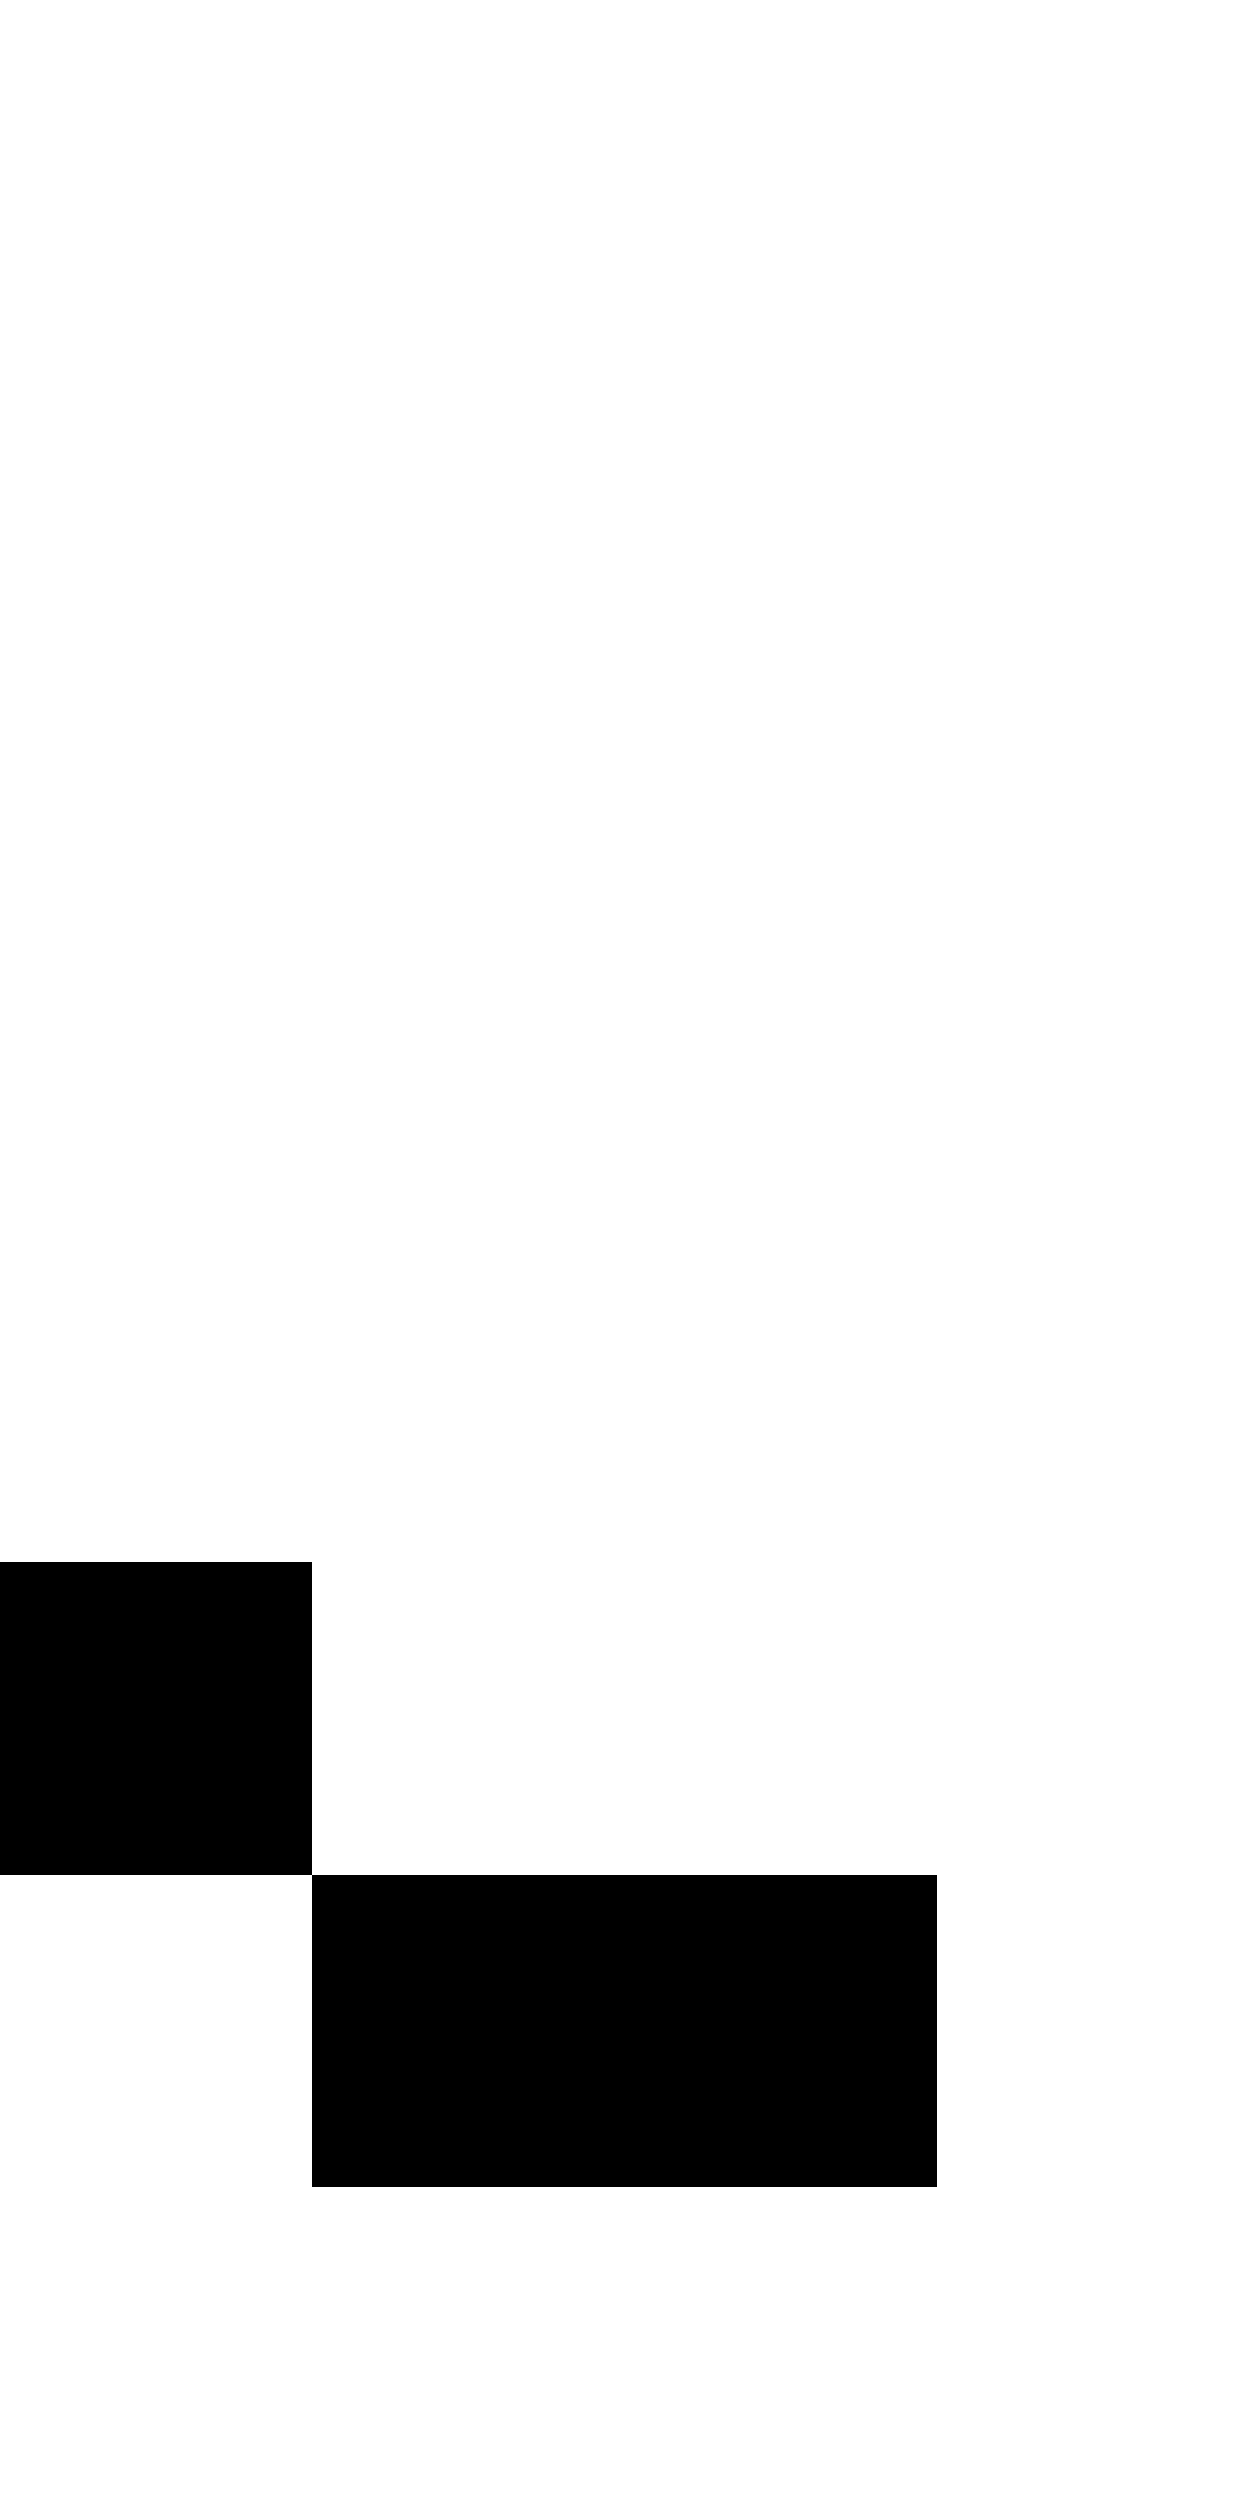
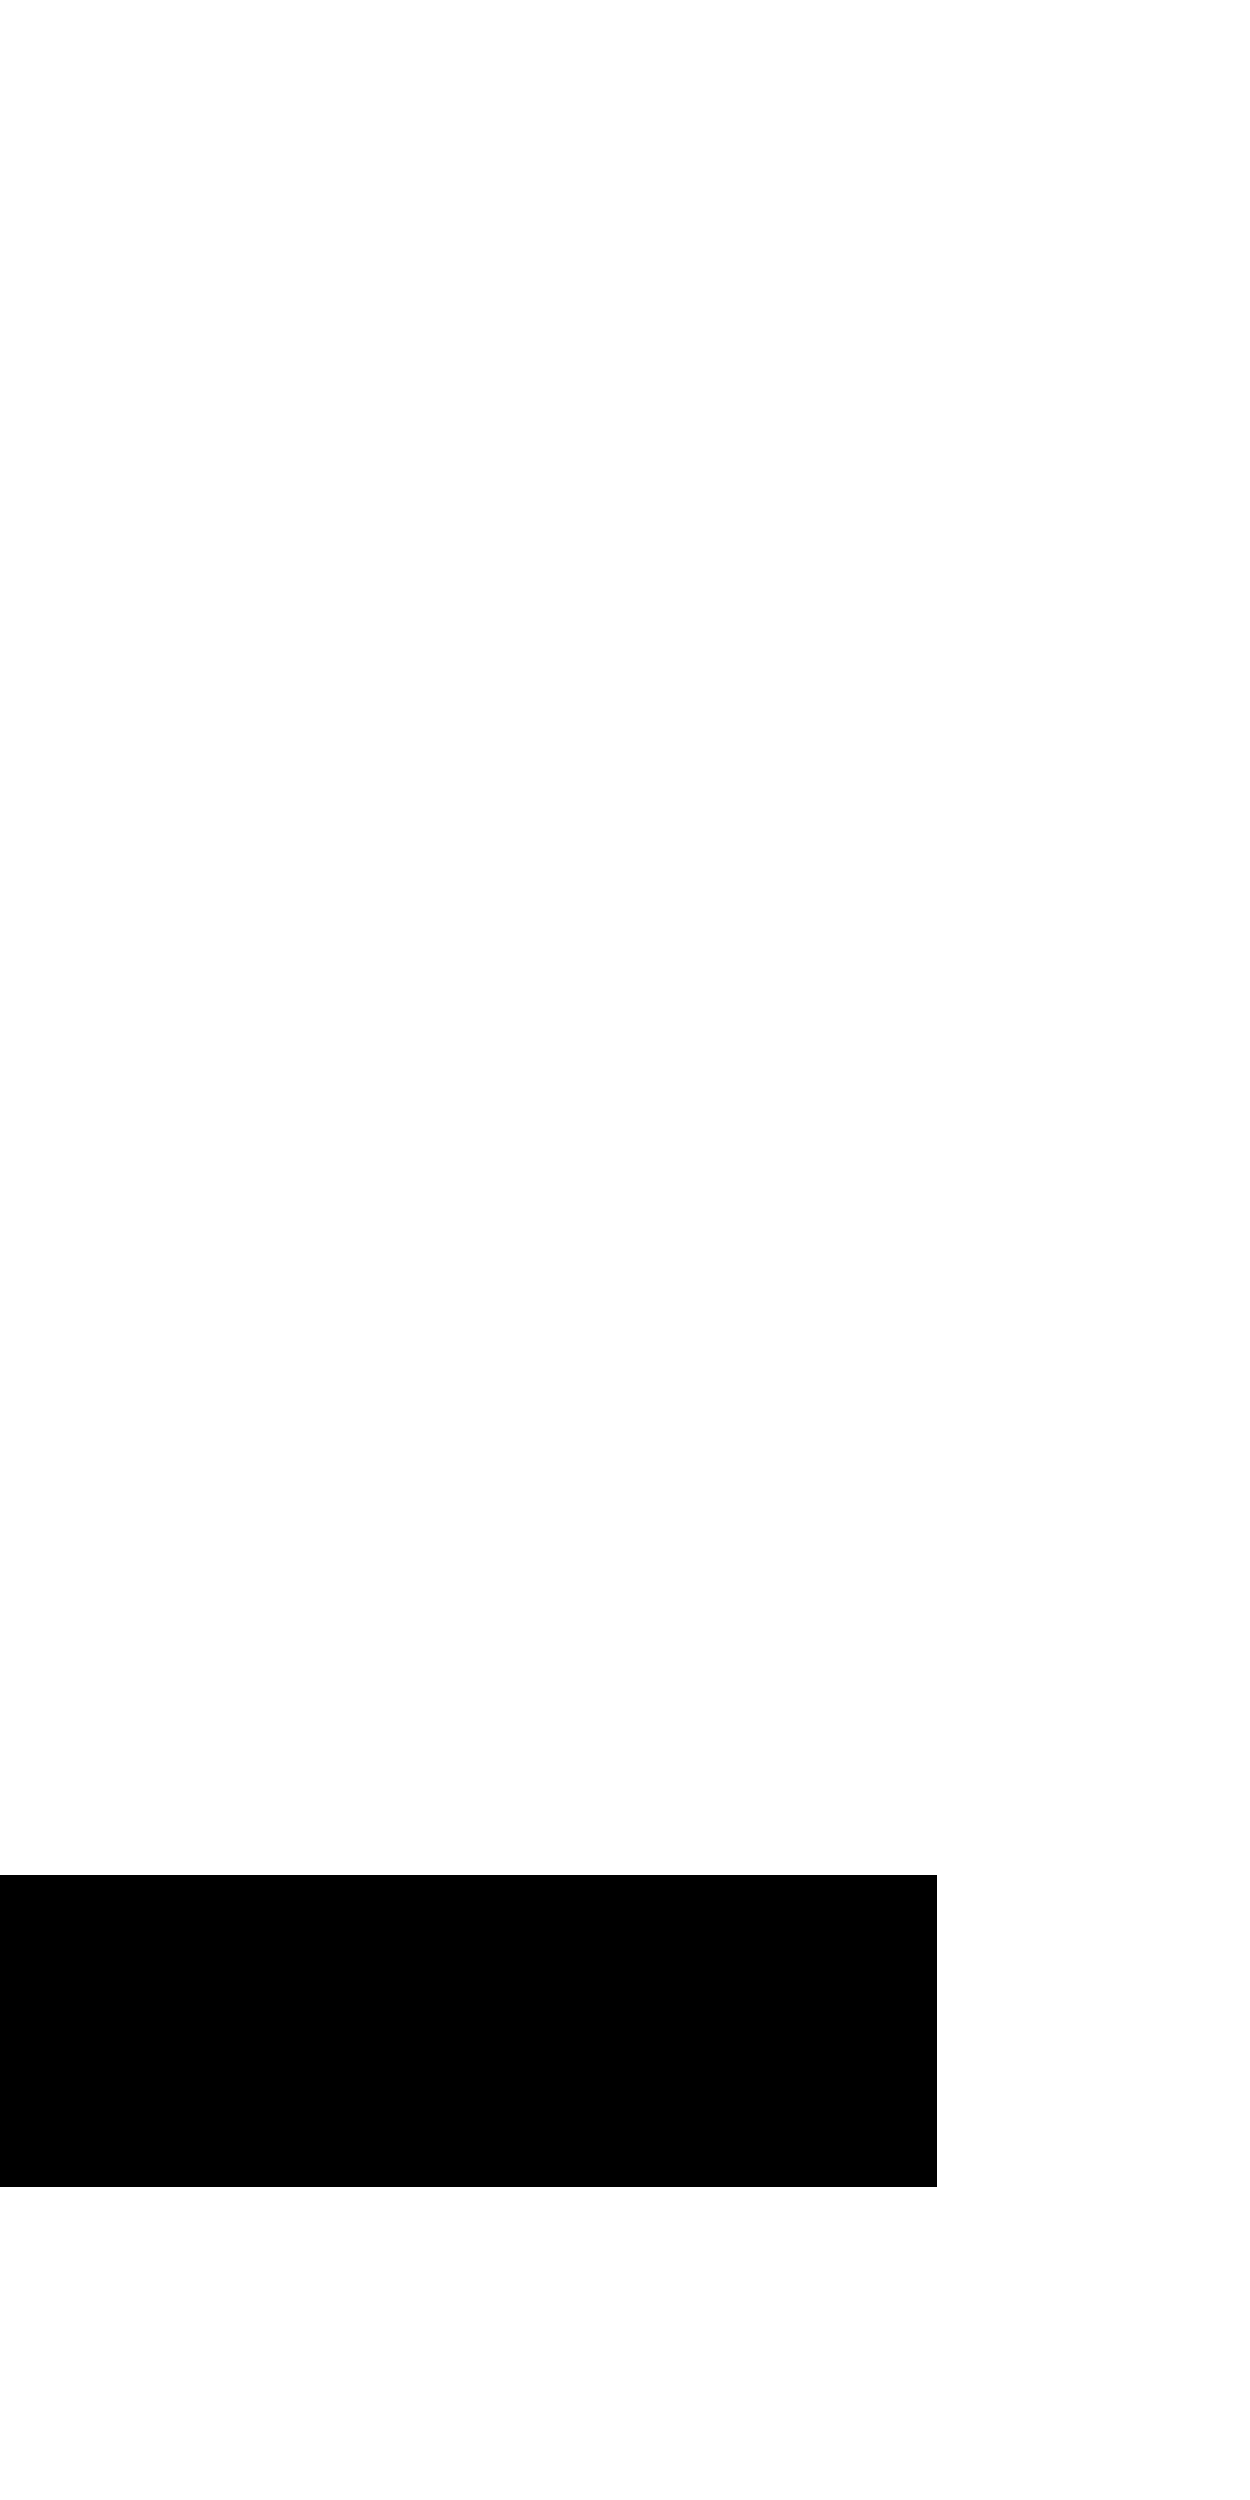
<svg xmlns="http://www.w3.org/2000/svg" baseProfile="full" height="32px" version="1.1" width="16px">
  <defs />
  <rect fill="rgb(255,255,255)" height="4px" shape-rendering="crispEdges" width="4px" x="0px" y="8px" />
  <rect fill="rgb(255,255,255)" height="4px" shape-rendering="crispEdges" width="4px" x="0px" y="12px" />
  <rect fill="rgb(255,255,255)" height="4px" shape-rendering="crispEdges" width="4px" x="0px" y="16px" />
-   <rect fill="rgb(0,0,0)" height="4px" shape-rendering="crispEdges" width="4px" x="0px" y="20px" />
+   <rect fill="rgb(255,255,255)" height="4px" shape-rendering="crispEdges" width="4px" x="0px" y="20px" />
+   <rect fill="rgb(0,0,0)" height="4px" shape-rendering="crispEdges" width="4px" x="0px" y="24px" />
  <rect fill="rgb(255,255,255)" height="4px" shape-rendering="crispEdges" width="4px" x="4px" y="12px" />
  <rect fill="rgb(255,255,255)" height="4px" shape-rendering="crispEdges" width="4px" x="4px" y="16px" />
  <rect fill="rgb(255,255,255)" height="4px" shape-rendering="crispEdges" width="4px" x="4px" y="20px" />
  <rect fill="rgb(0,0,0)" height="4px" shape-rendering="crispEdges" width="4px" x="4px" y="24px" />
  <rect fill="rgb(255,255,255)" height="4px" shape-rendering="crispEdges" width="4px" x="8px" y="8px" />
  <rect fill="rgb(255,255,255)" height="4px" shape-rendering="crispEdges" width="4px" x="8px" y="12px" />
  <rect fill="rgb(255,255,255)" height="4px" shape-rendering="crispEdges" width="4px" x="8px" y="16px" />
  <rect fill="rgb(255,255,255)" height="4px" shape-rendering="crispEdges" width="4px" x="8px" y="20px" />
  <rect fill="rgb(0,0,0)" height="4px" shape-rendering="crispEdges" width="4px" x="8px" y="24px" />
</svg>
